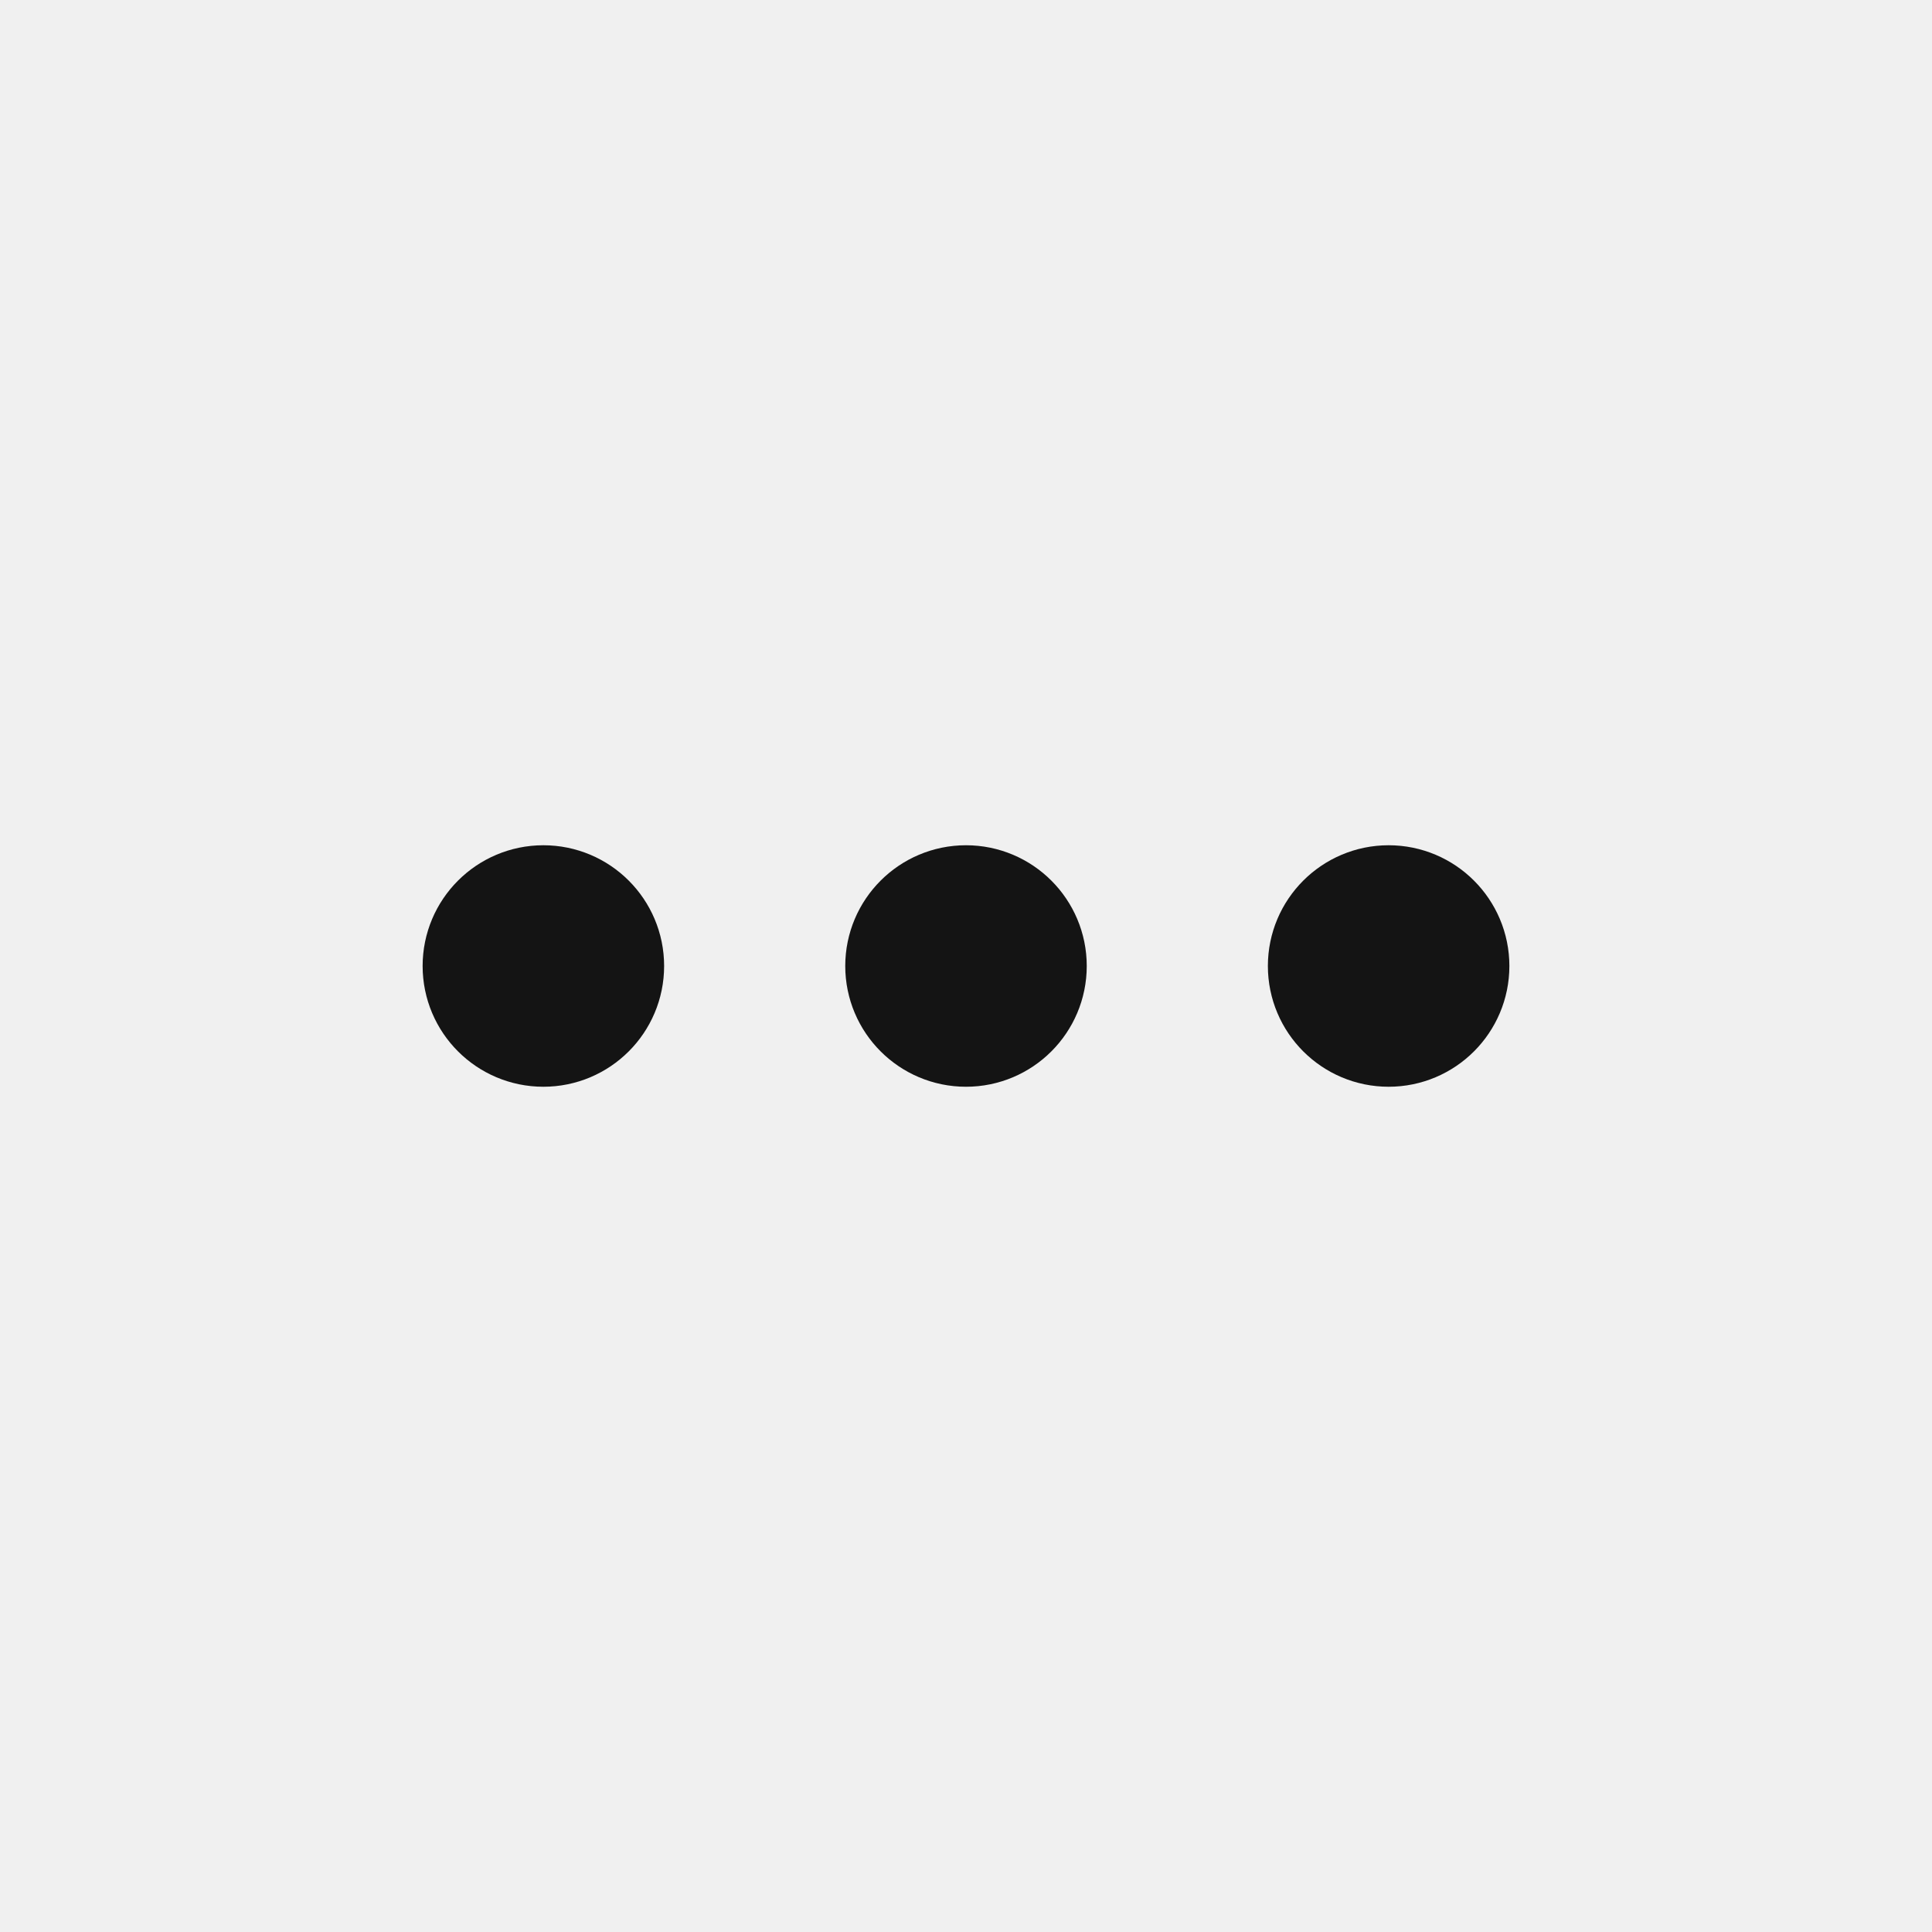
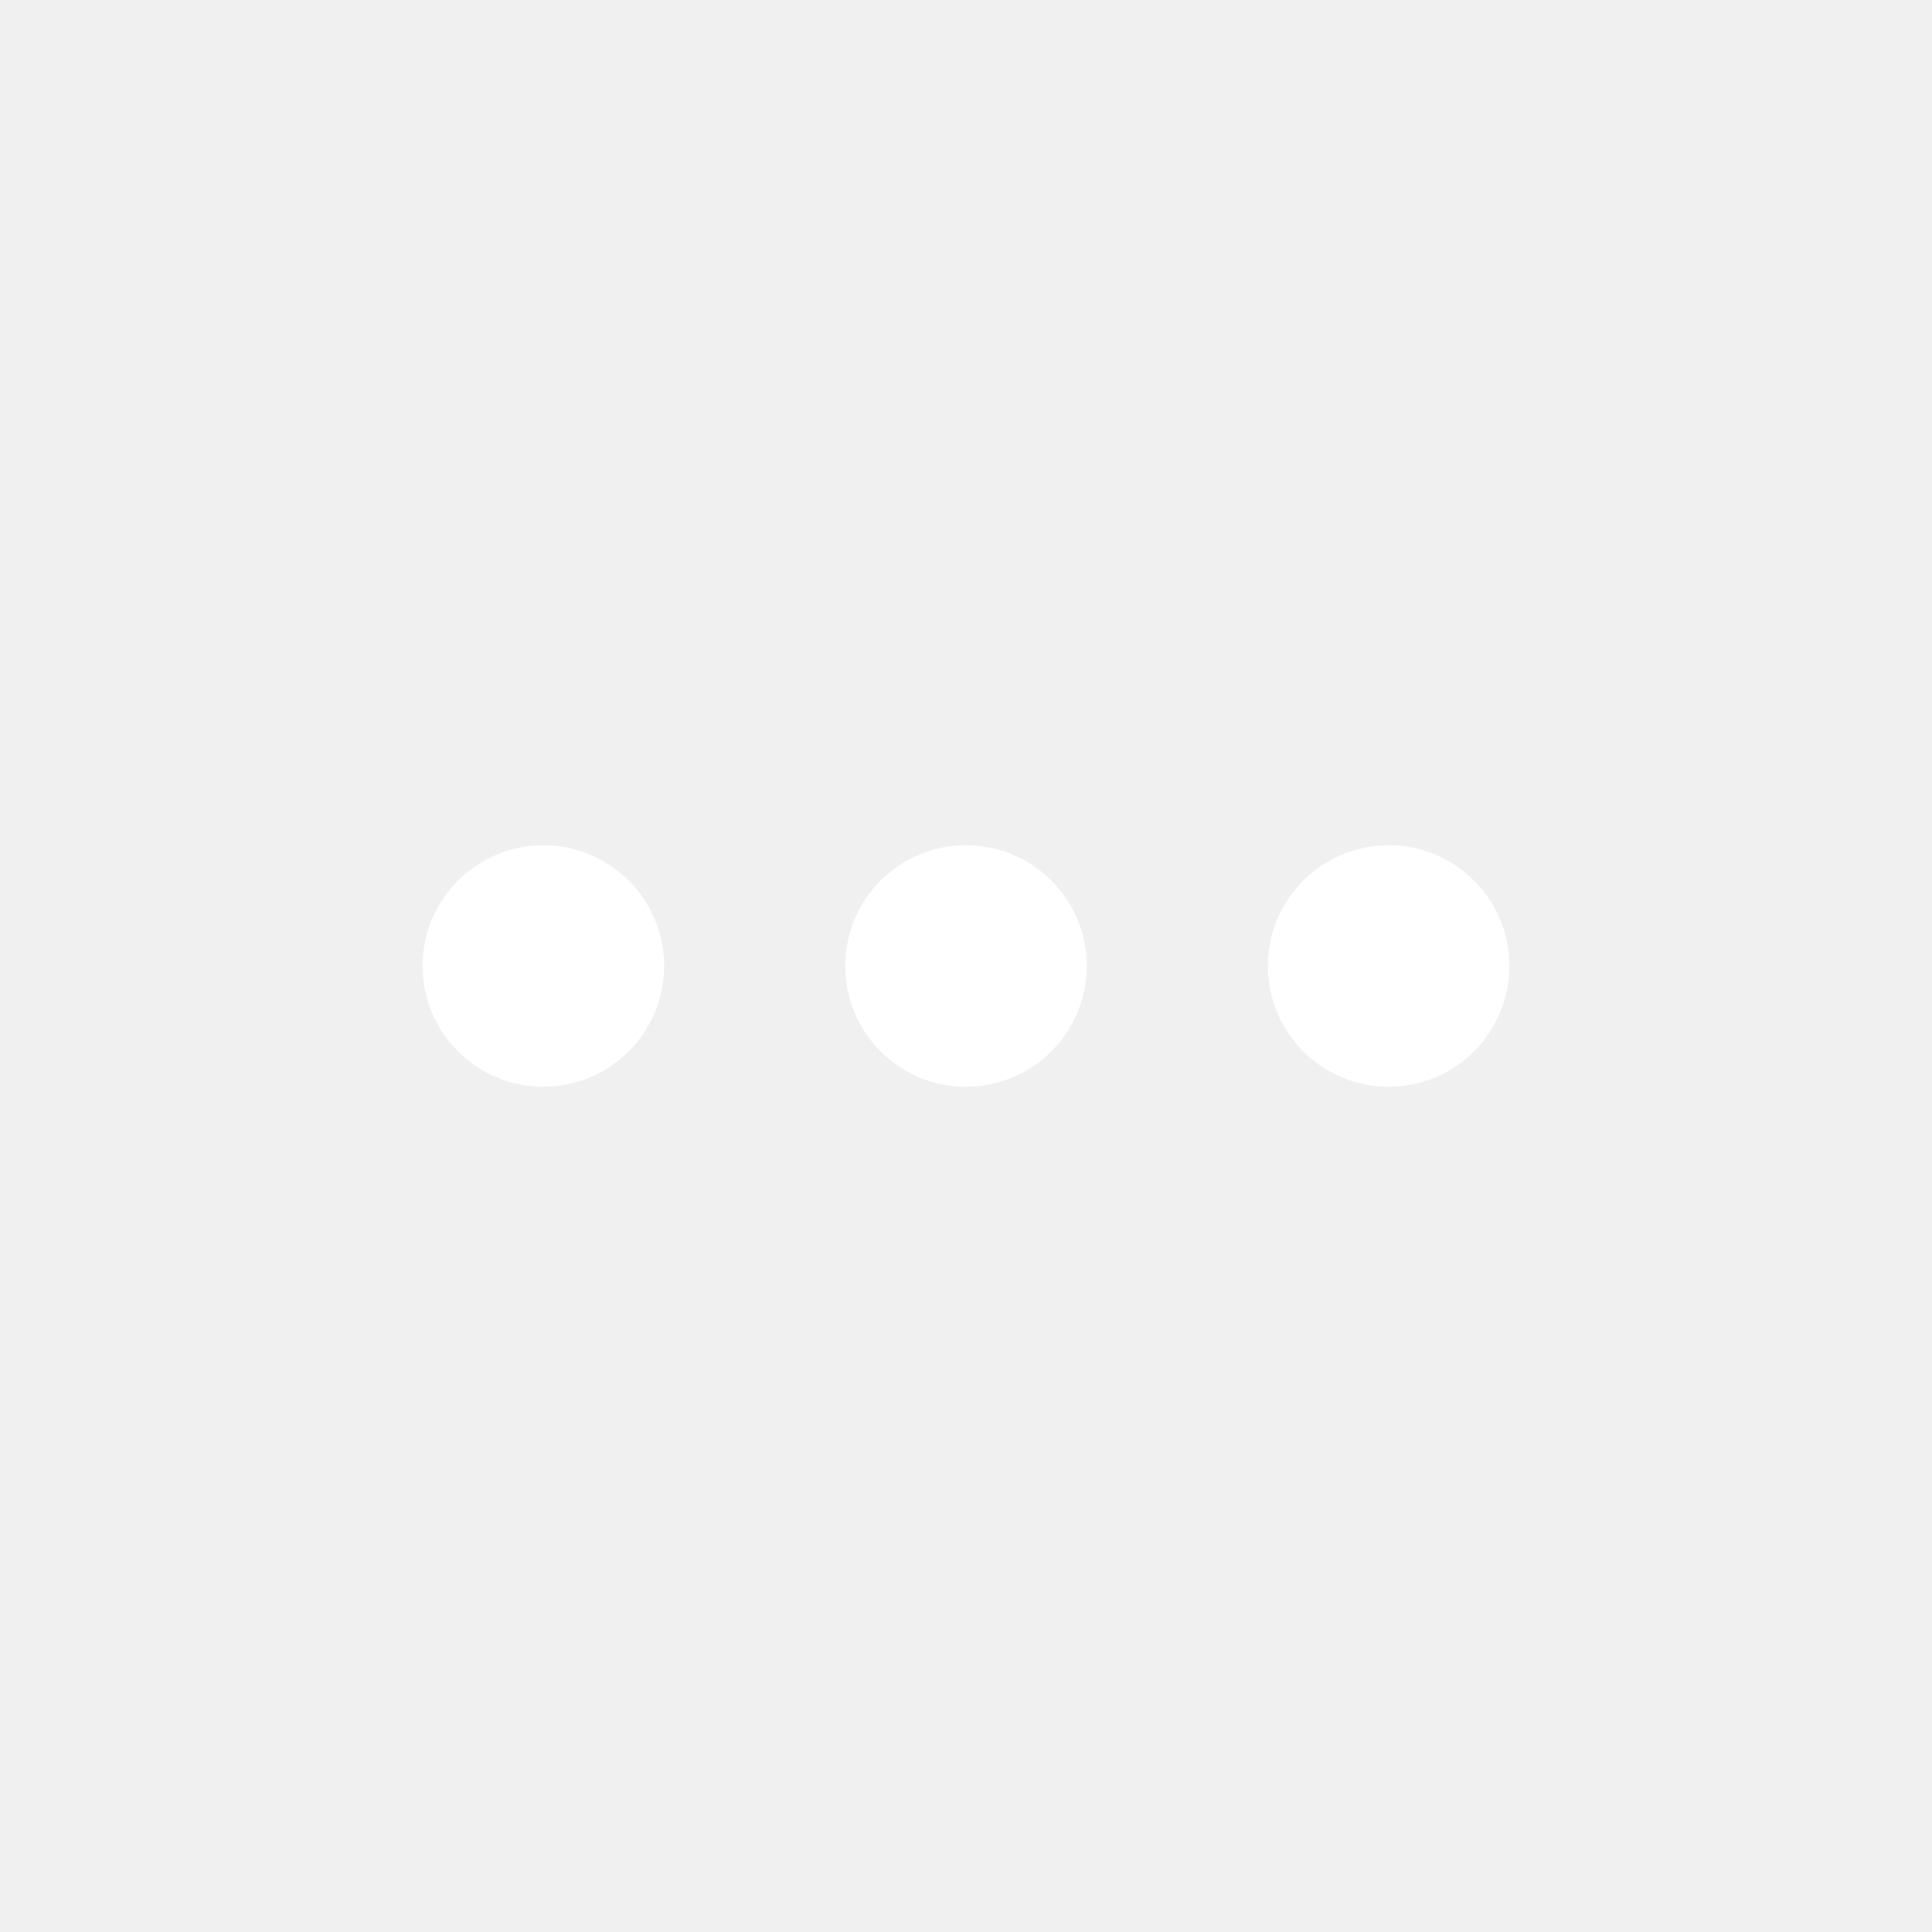
- <svg xmlns="http://www.w3.org/2000/svg" width="32" height="32" viewBox="0 0 32 32" fill="none">
-   <path d="M16 17C16.552 17 17 16.552 17 16C17 15.448 16.552 15 16 15C15.448 15 15 15.448 15 16C15 16.552 15.448 17 16 17Z" stroke="#141414" stroke-width="2" stroke-linecap="round" stroke-linejoin="round" />
-   <path d="M23 17C23.552 17 24 16.552 24 16C24 15.448 23.552 15 23 15C22.448 15 22 15.448 22 16C22 16.552 22.448 17 23 17Z" stroke="#141414" stroke-width="2" stroke-linecap="round" stroke-linejoin="round" />
-   <path d="M9 17C9.552 17 10 16.552 10 16C10 15.448 9.552 15 9 15C8.448 15 8 15.448 8 16C8 16.552 8.448 17 9 17Z" stroke="#141414" stroke-width="2" stroke-linecap="round" stroke-linejoin="round" />
+ <svg xmlns="http://www.w3.org/2000/svg" width="32" height="32" viewBox="0 0 32 32" fill="white">
+   <path d="M16 17C16.552 17 17 16.552 17 16C17 15.448 16.552 15 16 15C15.448 15 15 15.448 15 16C15 16.552 15.448 17 16 17Z" stroke="white" stroke-width="2" stroke-linecap="round" stroke-linejoin="round" />
+   <path d="M23 17C23.552 17 24 16.552 24 16C24 15.448 23.552 15 23 15C22.448 15 22 15.448 22 16C22 16.552 22.448 17 23 17Z" stroke="white" stroke-width="2" stroke-linecap="round" stroke-linejoin="round" />
+   <path d="M9 17C9.552 17 10 16.552 10 16C10 15.448 9.552 15 9 15C8.448 15 8 15.448 8 16C8 16.552 8.448 17 9 17Z" stroke="white" stroke-width="2" stroke-linecap="round" stroke-linejoin="round" />
</svg>
